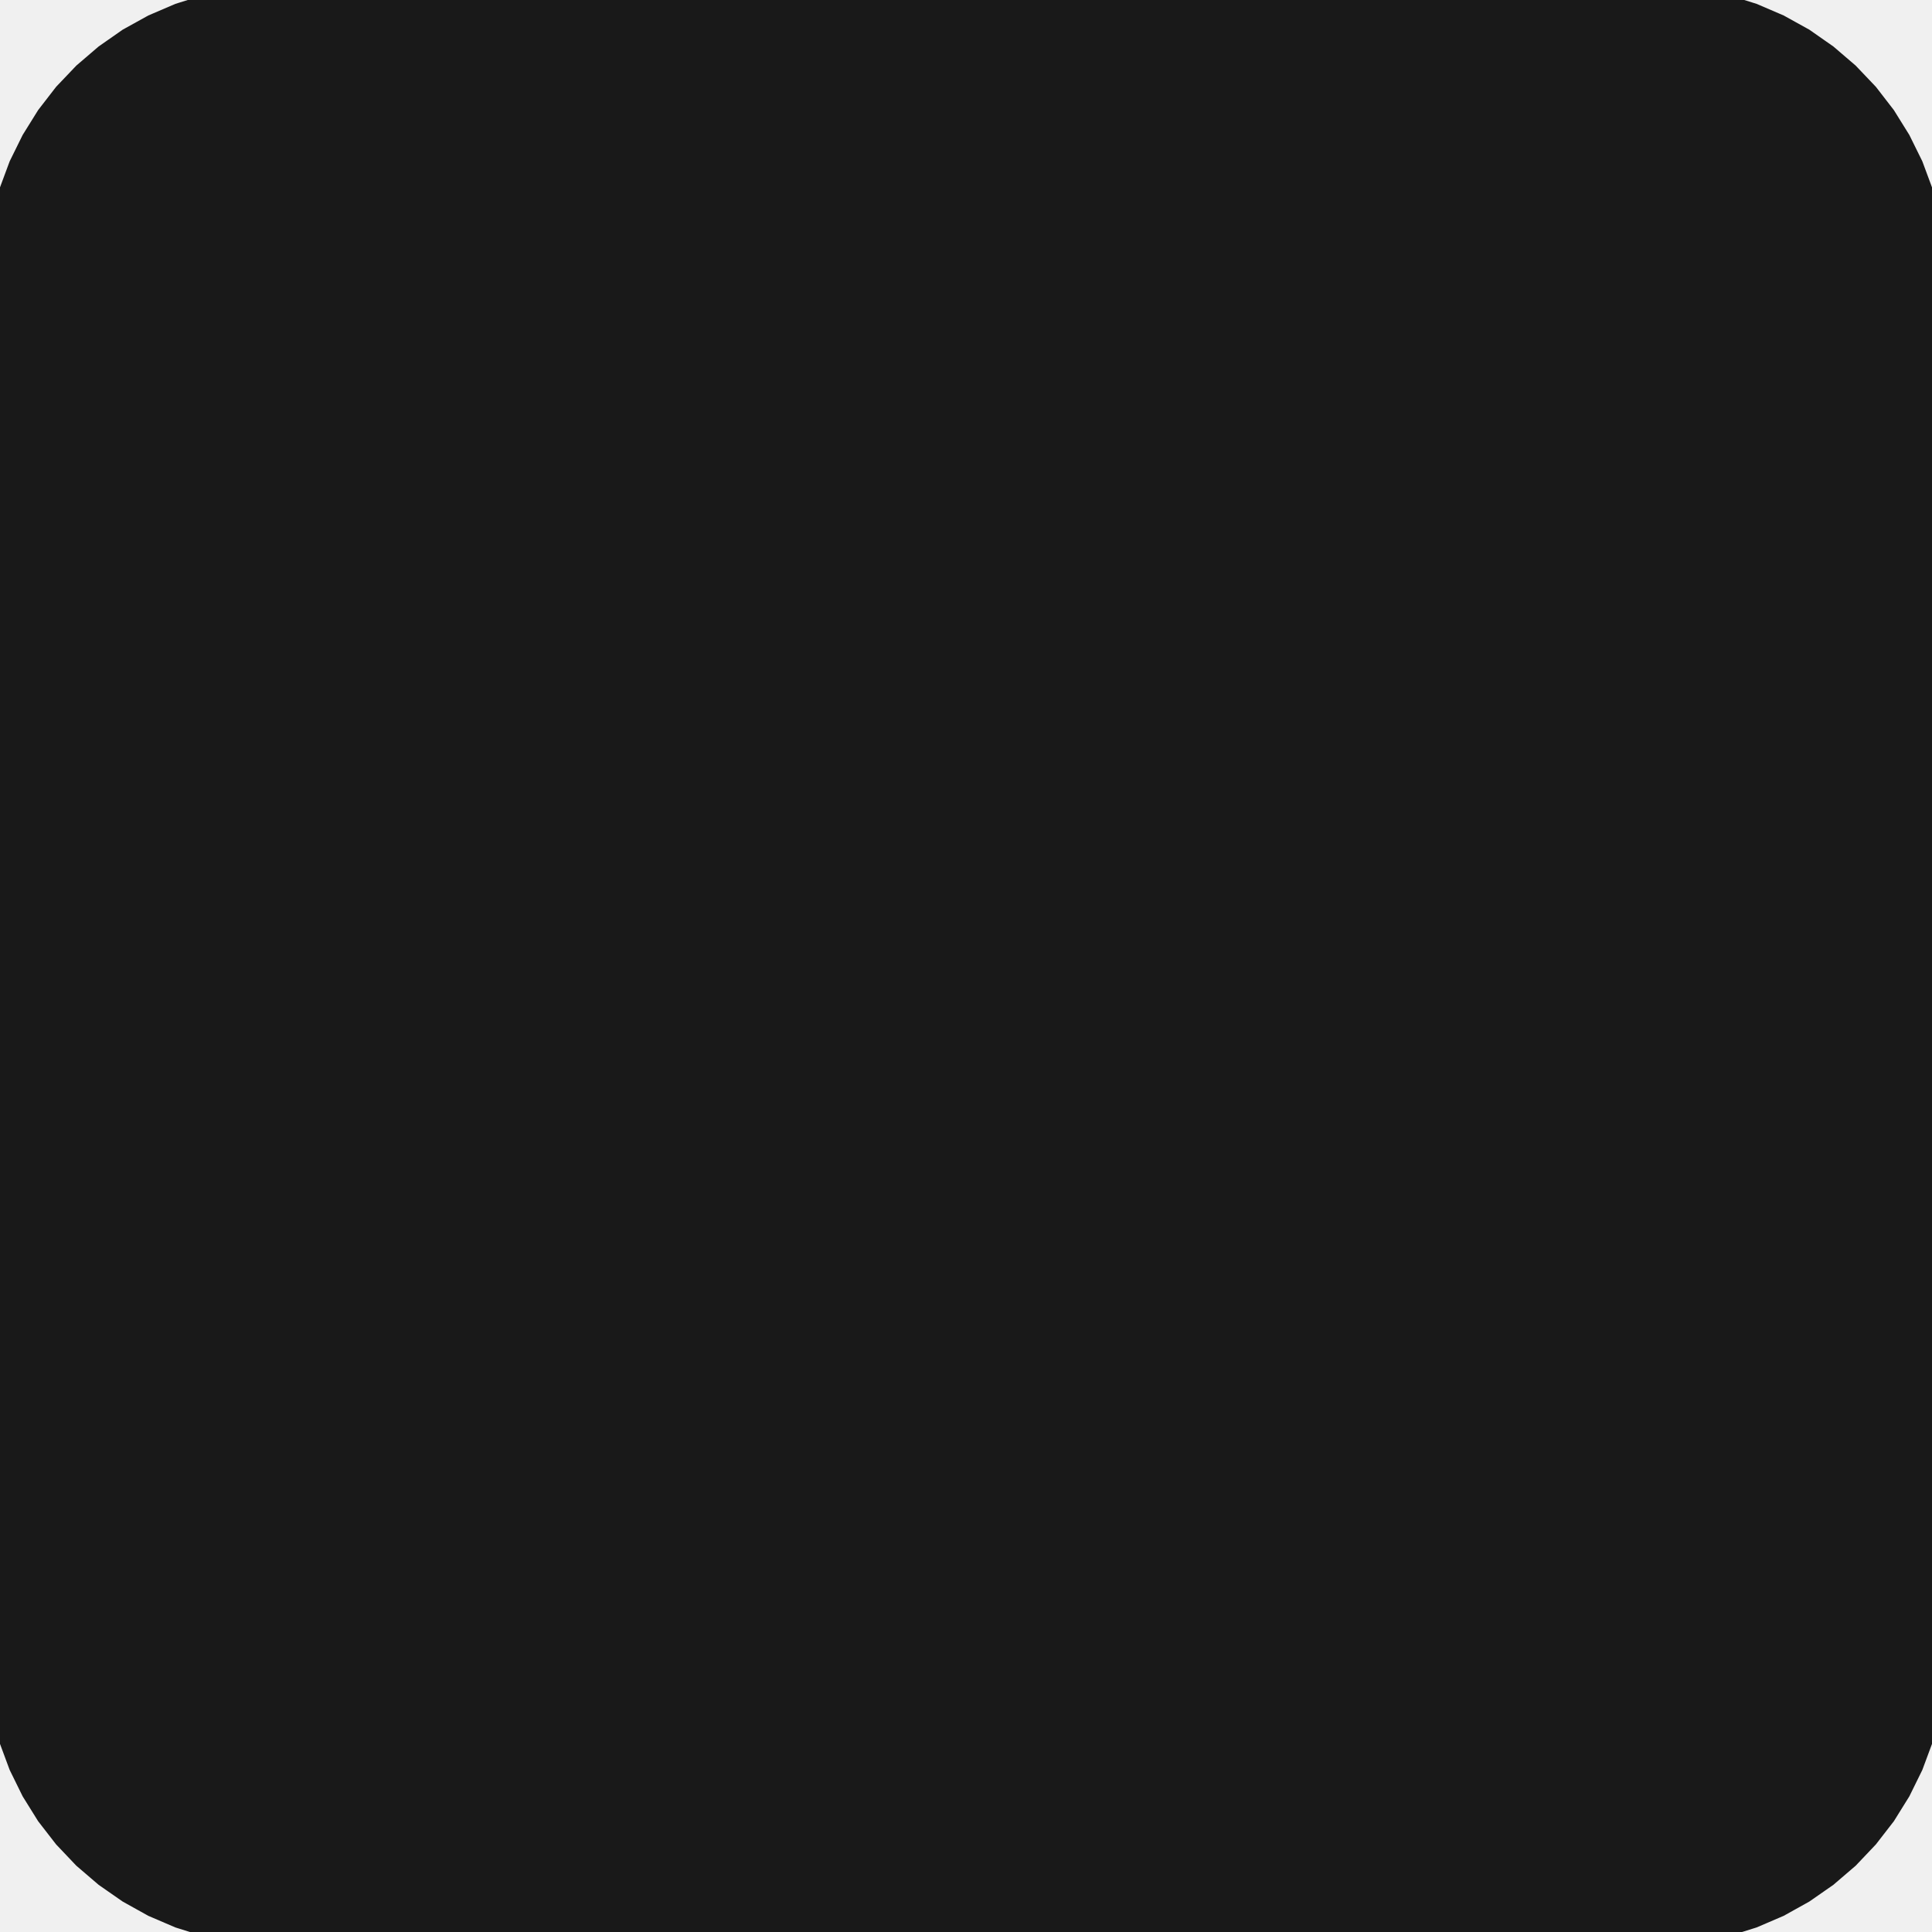
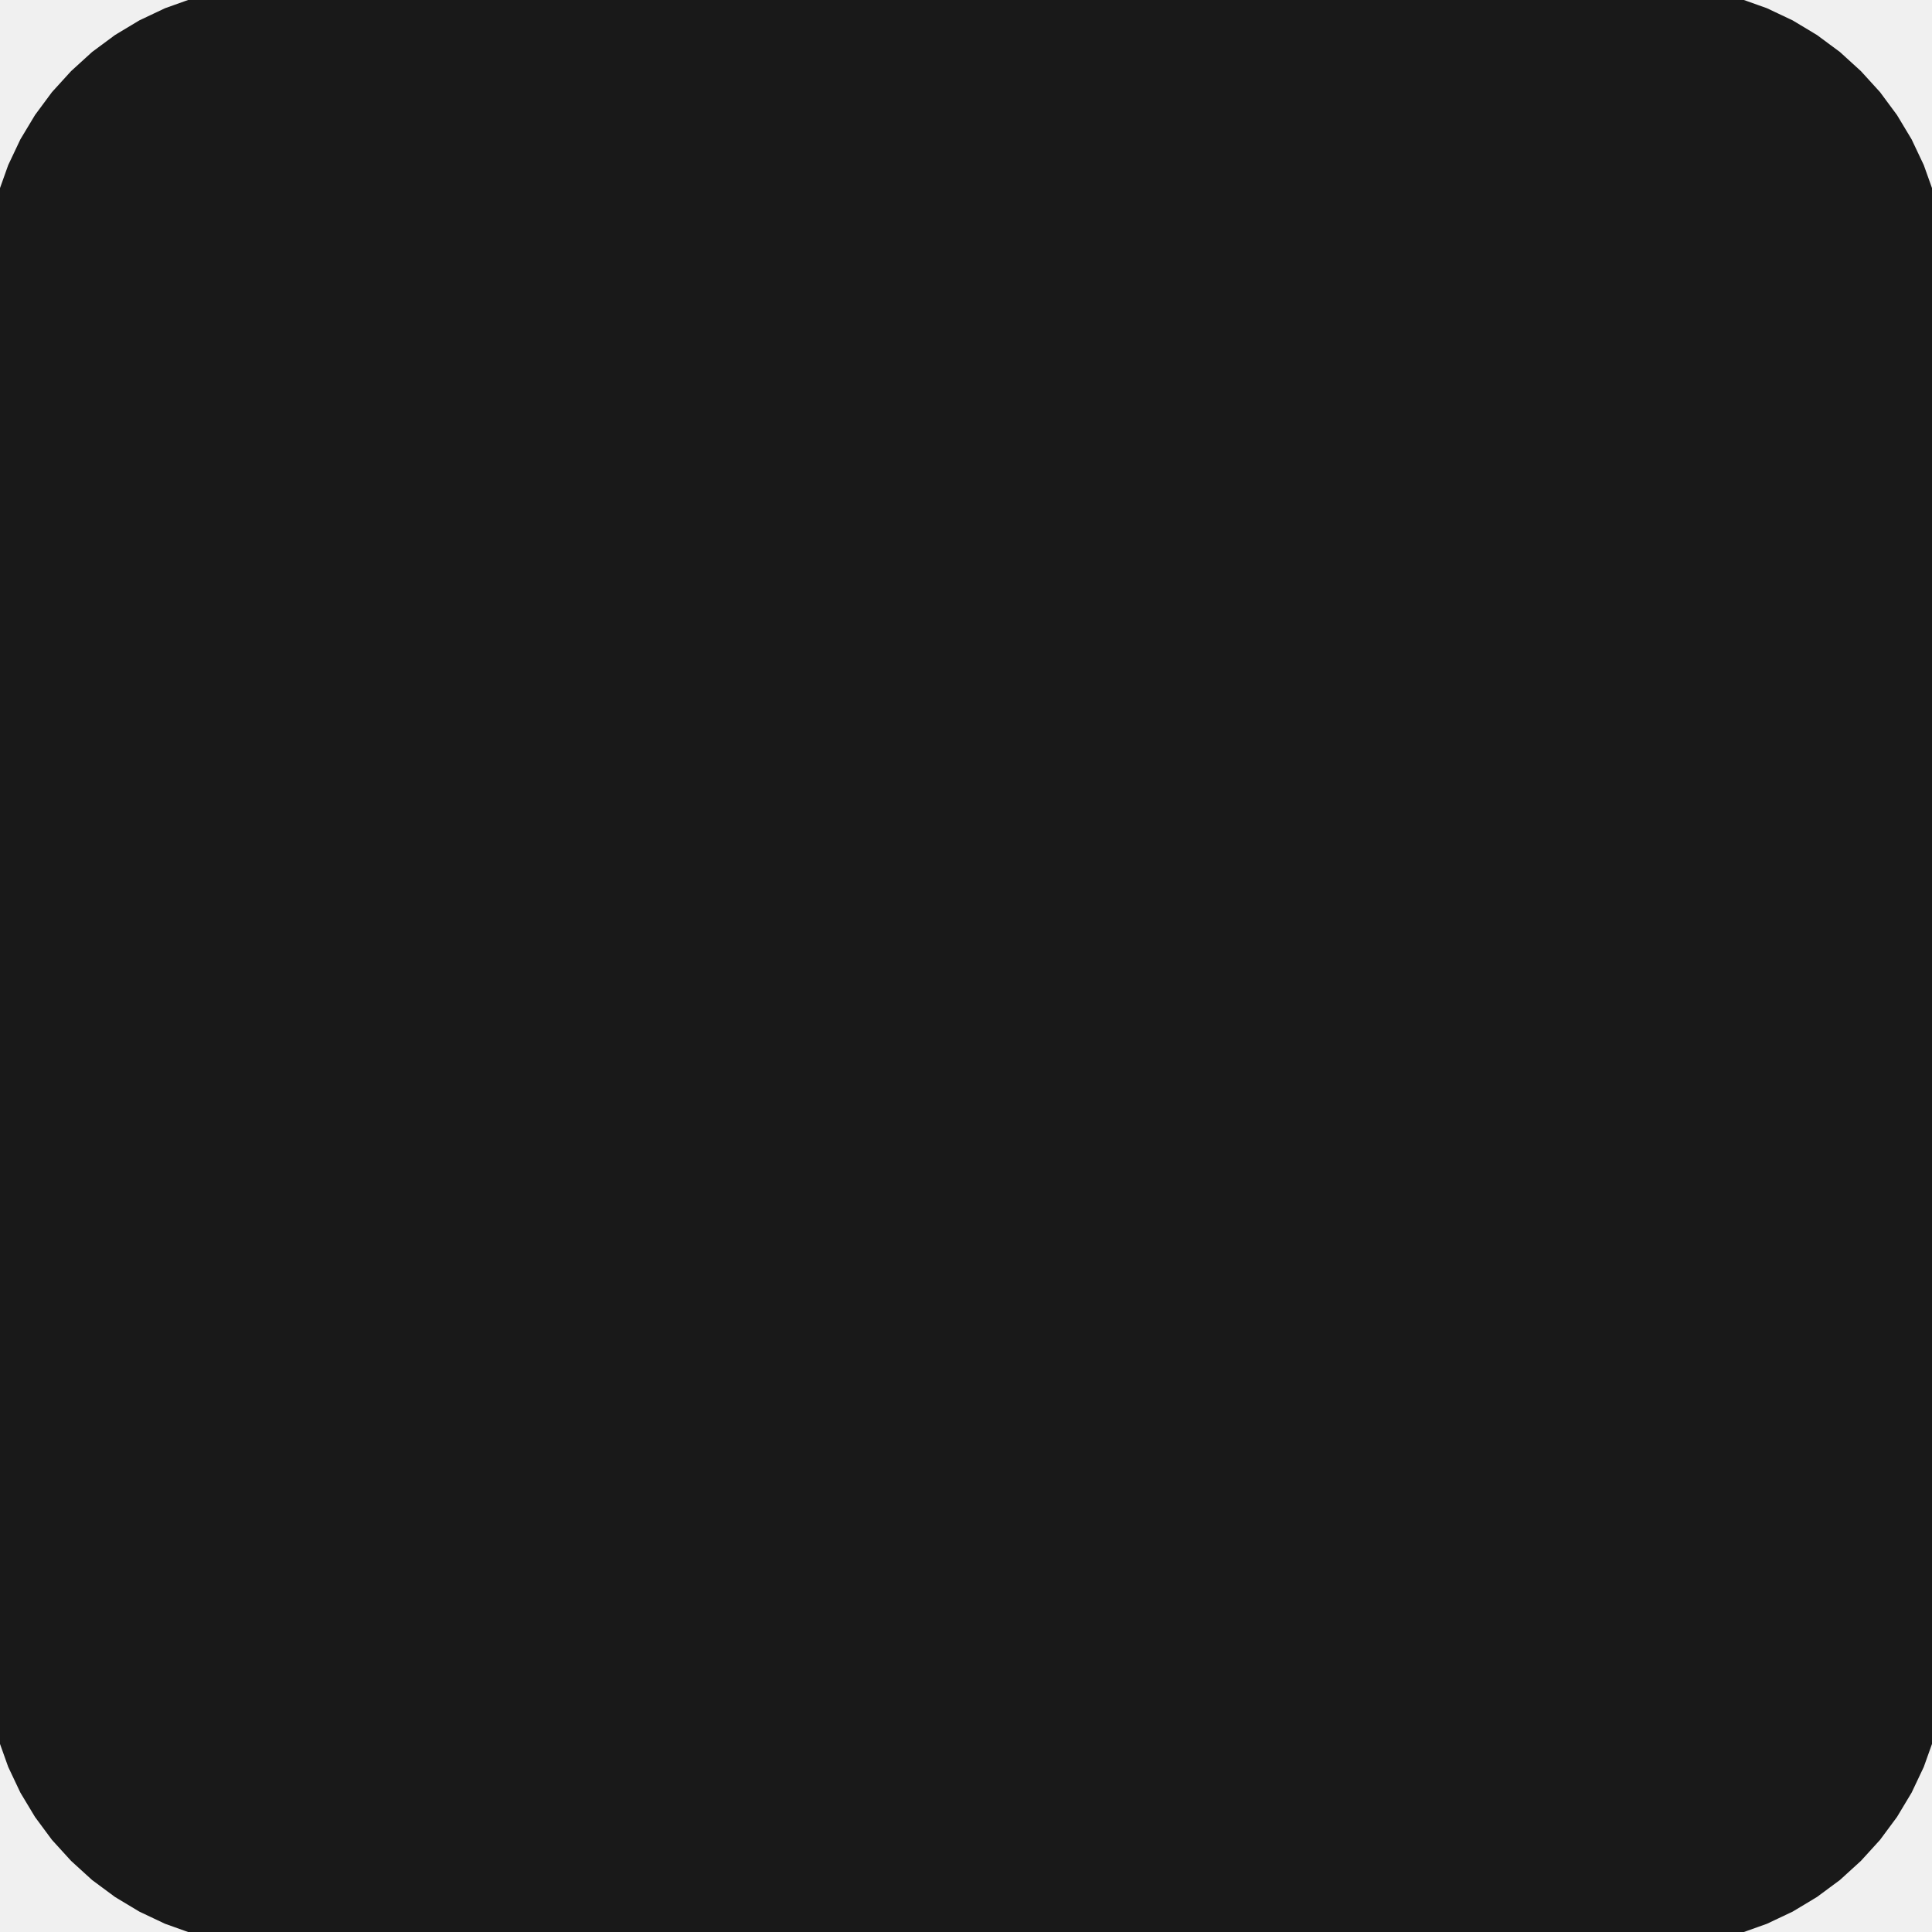
<svg xmlns="http://www.w3.org/2000/svg" version="1.1" viewBox="0 0 28 28" width="28mm" height="28mm">
  <defs>
    <marker id="arrow" viewBox="0 0 16 16" refX="8" refY="8" markerWidth="9" markerHeight="9" orient="auto-start-reverse">
      <path d="M 0 0 L 16 8 L 0 16 z" stroke="none" fill="context-fill" />
    </marker>
  </defs>
  <style>
     
        .background-fill {
            fill: #FFFFFF;
            stroke: none;
        }
         
        .grid {
            fill: #D8D8D8;
            stroke: #D8D8D8;
            stroke-width: 0.2;
        }
         
        .grid-stroke {
            fill: none;
            stroke: #D8D8D8;
            stroke-width: 0.2;
        }
         
        .grid-fill {
            fill: #D8D8D8;
            stroke: none;
        }
         
        .measure {
            fill: #00CCCC;
            stroke: #00CCCC;
            stroke-width: 0.2;
        }
         
        .measure-stroke {
            fill: none;
            stroke: #00CCCC;
            stroke-width: 0.2;
        }
         
        .measure-fill {
            fill: #00CCCC;
            stroke: none;
        }
         
        .highlight {
            fill: #FF9900;
            stroke: #FF9900;
            stroke-width: 0.2;
        }
         
        .highlight-stroke {
            fill: none;
            stroke: #FF9900;
            stroke-width: 0.2;
        }
         
        .highlight-fill {
            fill: #FF9900;
            stroke: none;
        }
         
        .entity {
            fill: #191919;
            stroke: #191919;
            stroke-width: 0.4;
        }
         
        .entity-stroke {
            fill: none;
            stroke: #191919;
            stroke-width: 0.4;
        }
         
        .entity-fill {
            fill: #191919;
            stroke: none;
        }
        
            .active { fill-opacity: 1.0; stroke-opacity: 1.0; }
            .inactive { fill-opacity: 0.3; stroke-opacity: 0.3; }
        
  </style>
  <g class="entity">
-     <path d="M0.021,24.4L0.082,24.8L0.183,25.192L0.324,25.572L0.503,25.936L0.717,26.28L0.965,26.6L1.244,26.894L1.552,27.158L1.884,27.389L2.238,27.586L2.611,27.746L2.997,27.867L3.394,27.949L3.797,27.99L24.203,27.99L24.606,27.949L25.003,27.867L25.389,27.746L25.762,27.586L26.116,27.389L26.448,27.158L26.756,26.894L27.035,26.6L27.283,26.28L27.497,25.936L27.676,25.572L27.817,25.192L27.918,24.8L27.979,24.4L28,23.995L28,3.995L27.979,3.59L27.918,3.19L27.817,2.797L27.676,2.417L27.497,2.054L27.283,1.71L27.035,1.389L26.756,1.096L26.448,0.832L26.116,0.6L25.762,0.404L25.389,0.244L25.003,0.123L24.606,0.041L24.203,0L3.797,0L3.394,0.041L2.997,0.123L2.611,0.244L2.238,0.404L1.884,0.6L1.552,0.832L1.244,1.096L0.965,1.389L0.717,1.71L0.503,2.054L0.324,2.417L0.183,2.797L0.082,3.19L0.021,3.59L0,3.995L0,23.995L0.021,24.4 Z  " />
+     <path d="M0.019,24.392L0.077,24.78L0.172,25.161L0.304,25.531L0.472,25.886L0.674,26.222L0.908,26.538L1.172,26.828L1.462,27.092L1.778,27.326L2.114,27.528L2.469,27.696L2.839,27.828L3.22,27.923L3.608,27.981L4,28L24,28L24.392,27.981L24.78,27.923L25.161,27.828L25.531,27.696L25.886,27.528L26.222,27.326L26.538,27.092L26.828,26.828L27.092,26.538L27.326,26.222L27.528,25.886L27.696,25.531L27.828,25.161L27.923,24.78L27.981,24.392L28,24L28,4L27.981,3.608L27.923,3.22L27.828,2.839L27.696,2.469L27.528,2.114L27.326,1.778L27.092,1.462L26.828,1.172L26.538,0.908L26.222,0.674L25.886,0.472L25.531,0.304L25.161,0.172L24.78,0.077L24.392,0.019L24,0L4,0L3.608,0.019L3.22,0.077L2.839,0.172L2.469,0.304L2.114,0.472L1.778,0.674L1.462,0.908L1.172,1.172L0.908,1.462L0.674,1.778L0.472,2.114L0.304,2.469L0.172,2.839L0.077,3.22L0.019,3.608L0,4L0,24L0.019,24.392 Z  " />
  </g>
</svg>
